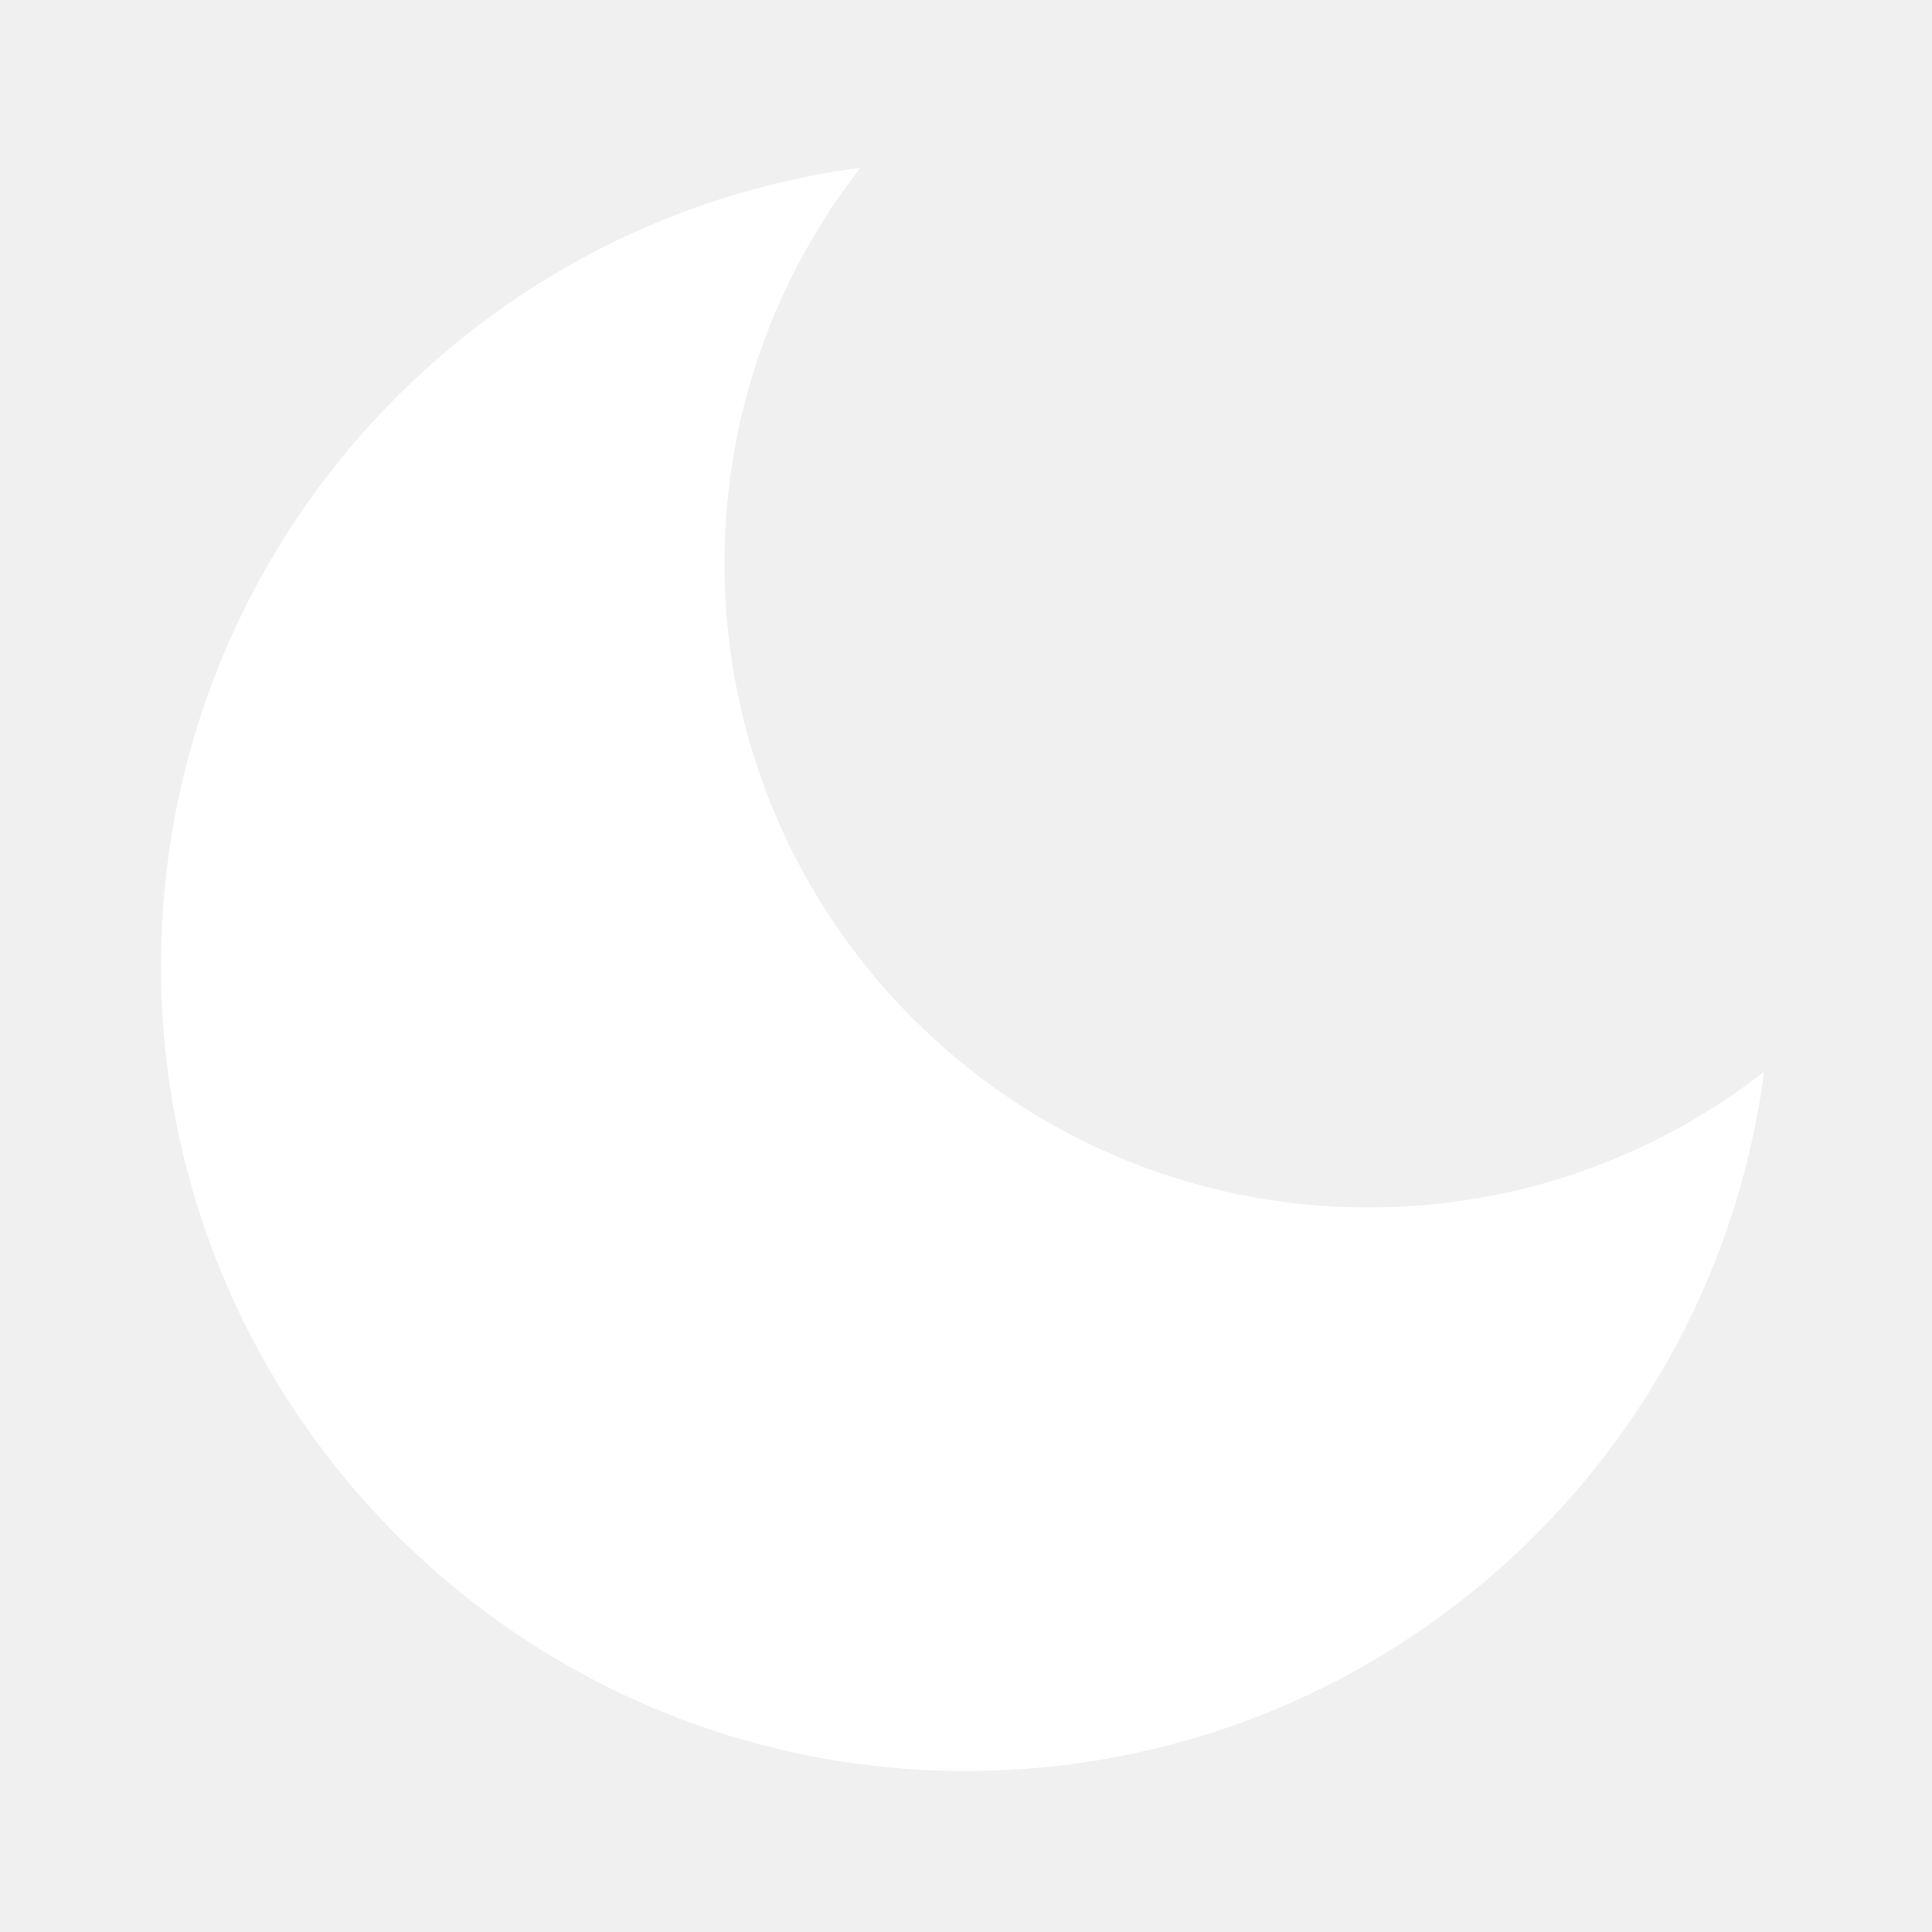
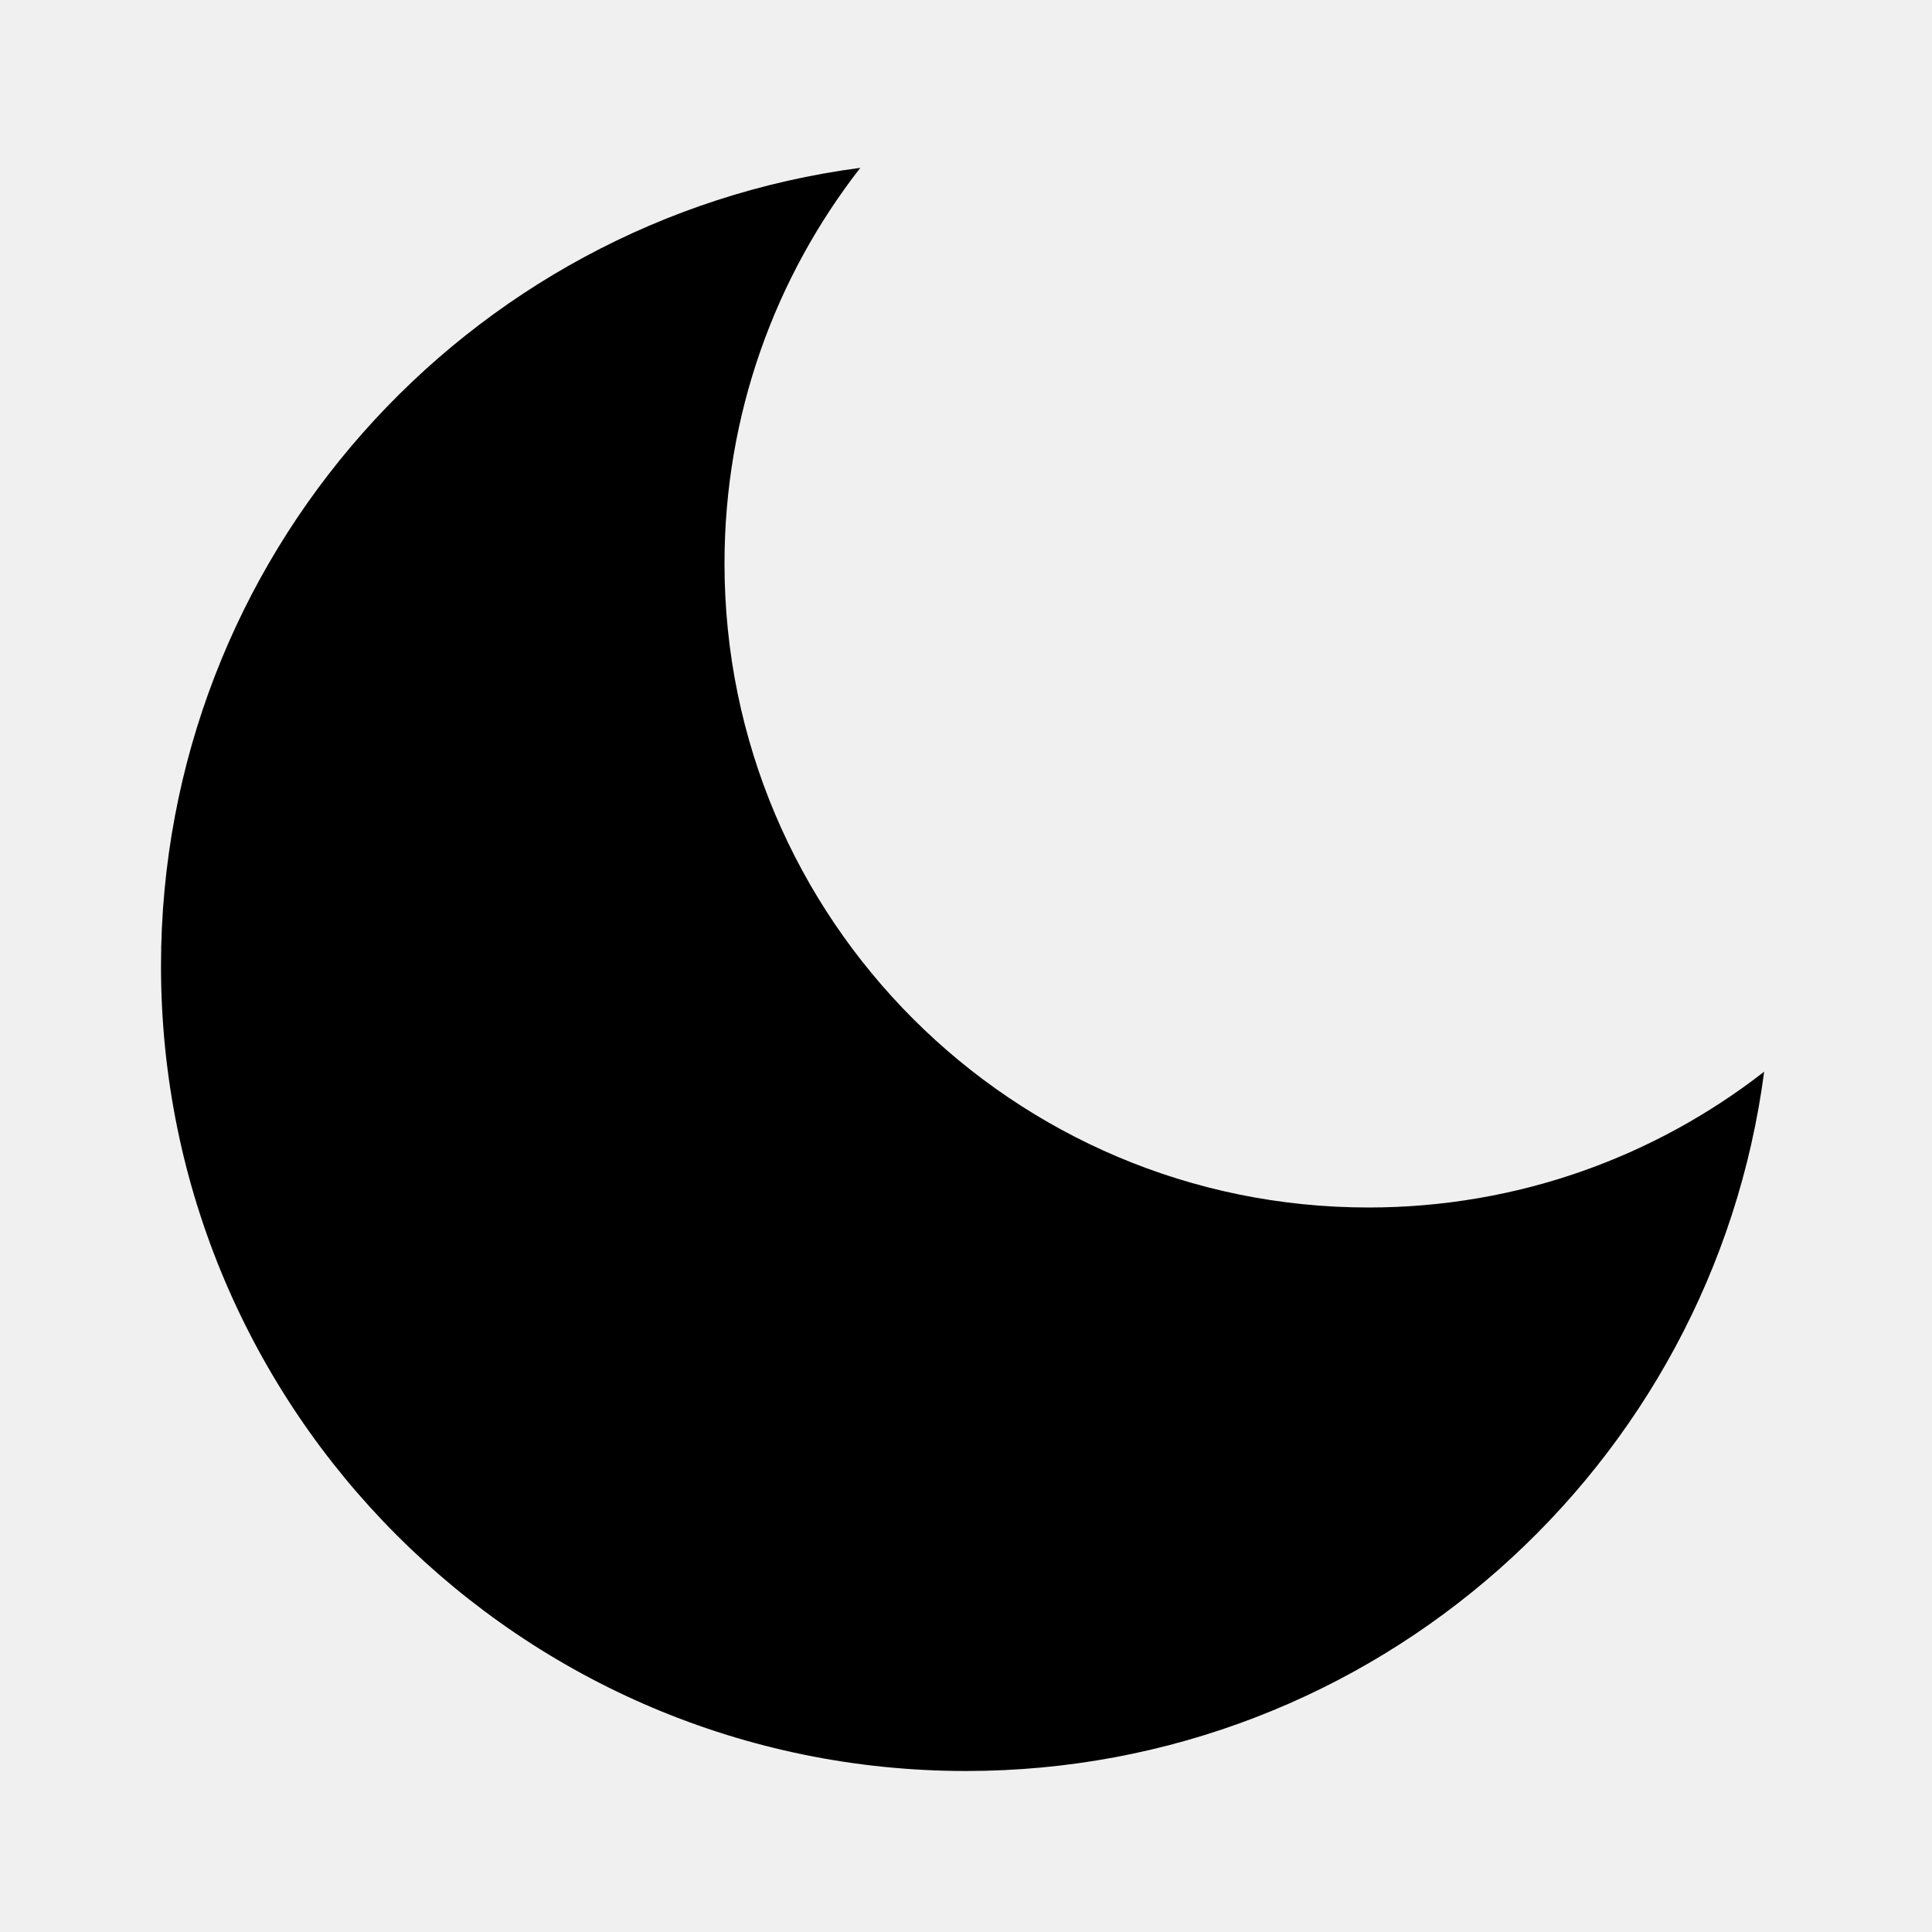
<svg xmlns="http://www.w3.org/2000/svg" width="100%" height="100%" viewBox="0 0 24 24" version="1.1" id="darkmode">
-   <path style="fill:#ffffff;" d="M21.915,13.313c-1.357,1.057 -3.062,1.687 -4.915,1.687c-4.418,0 -8,-3.582 -8,-8c0,-1.853 0.63,-3.558 1.687,-4.915c-4.902,0.643 -8.687,4.837 -8.687,9.915c0,5.523 4.477,10 10,10c5.078,0 9.272,-3.785 9.915,-8.687Z" id="darkmode" />
+   <path fill="currentColor" d="M21.915,13.313c-1.357,1.057 -3.062,1.687 -4.915,1.687c-4.418,0 -8,-3.582 -8,-8c0,-1.853 0.63,-3.558 1.687,-4.915c-4.902,0.643 -8.687,4.837 -8.687,9.915c0,5.523 4.477,10 10,10c5.078,0 9.272,-3.785 9.915,-8.687Z" id="darkmode" />
</svg>
